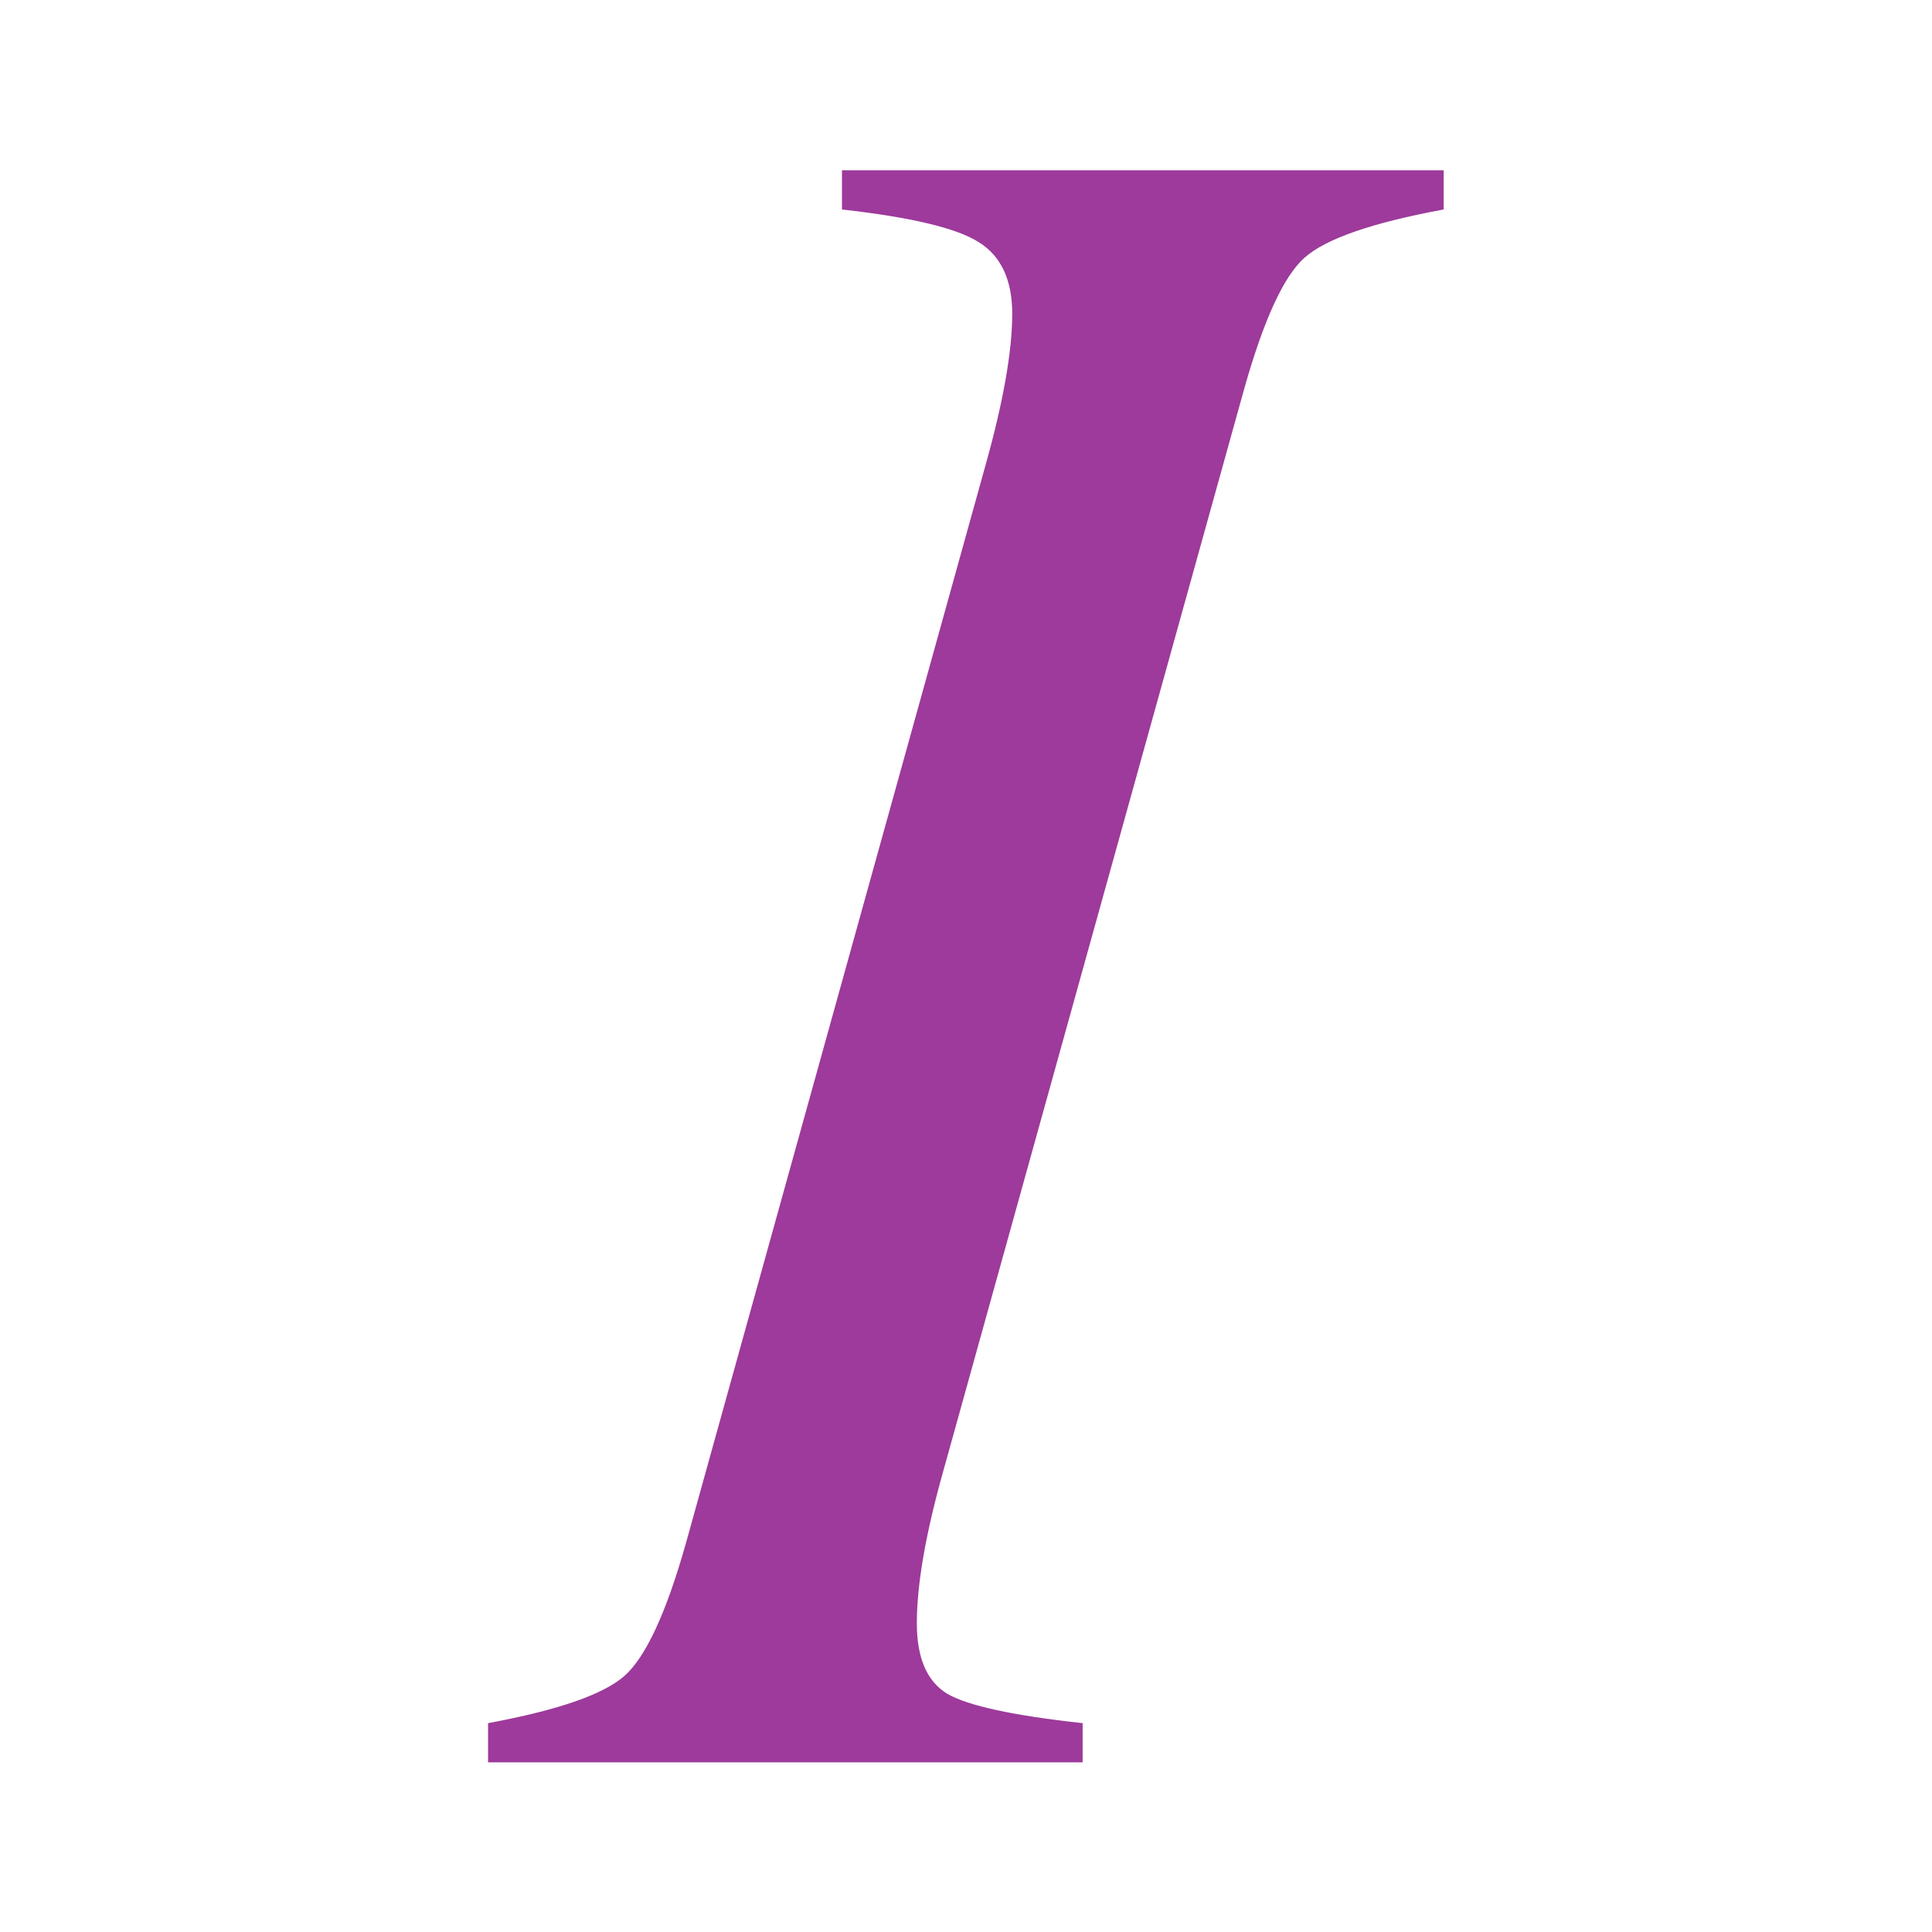
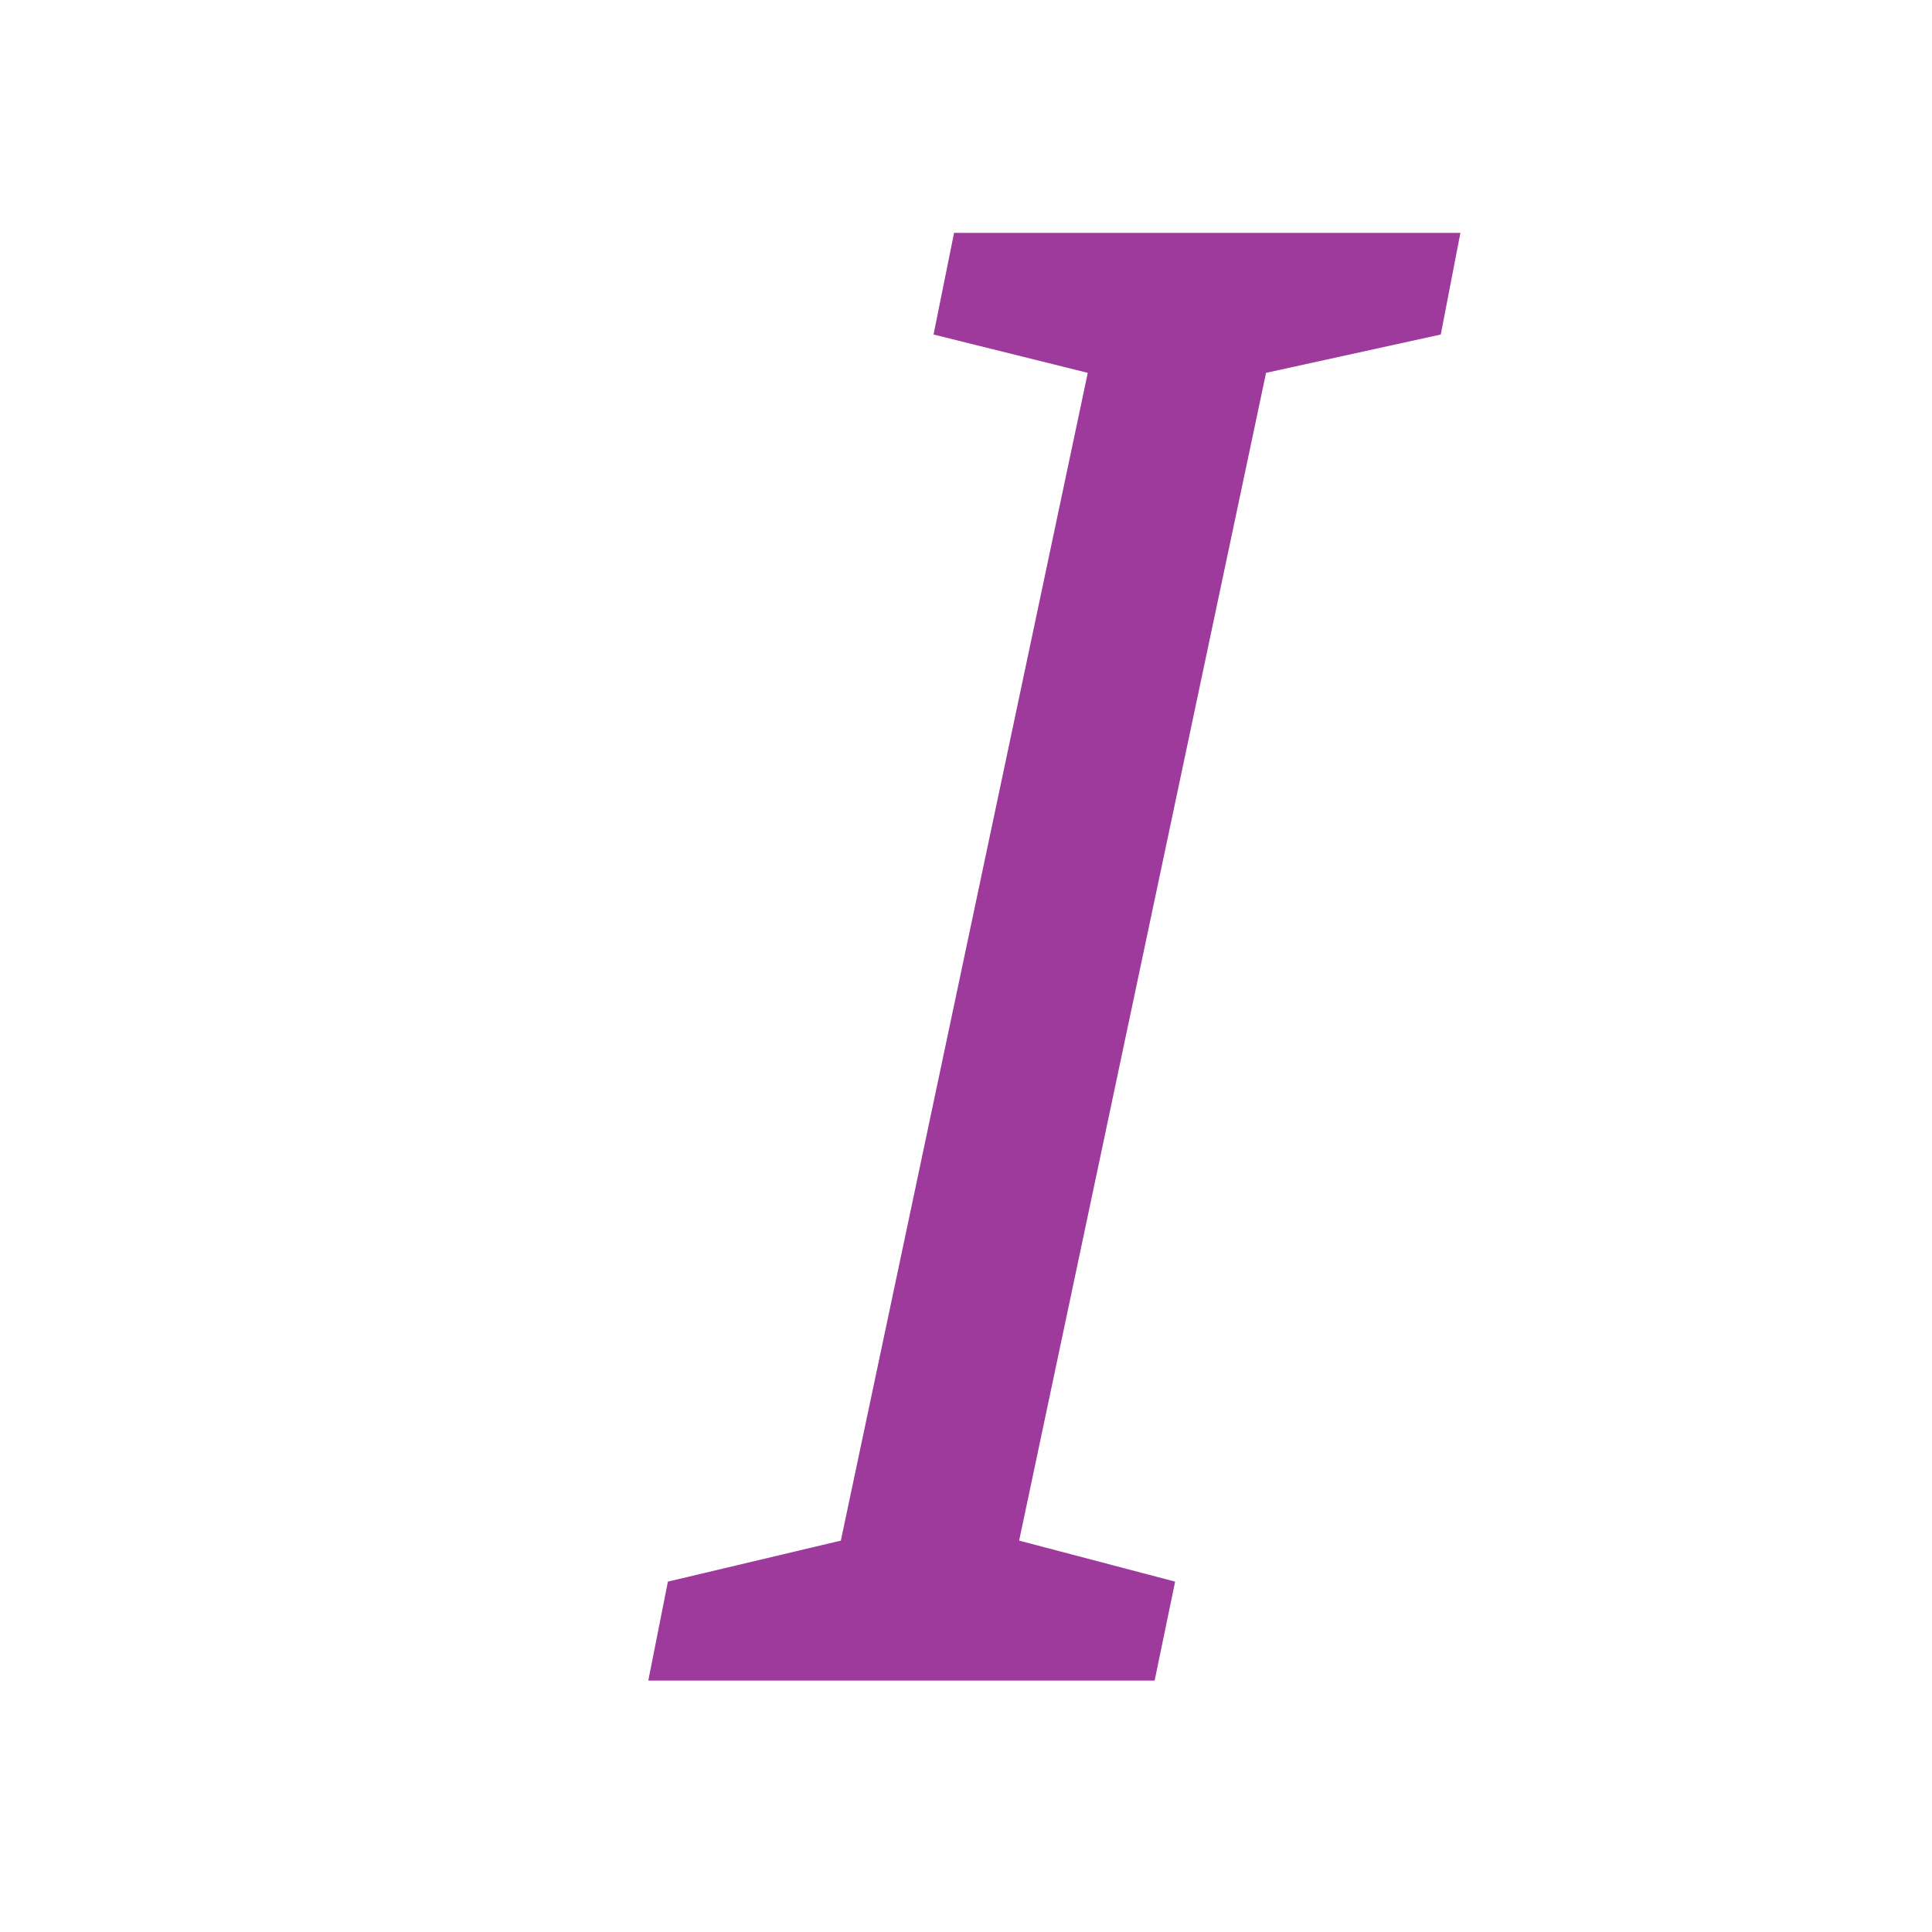
<svg xmlns="http://www.w3.org/2000/svg" height="16" viewBox="0 0 4.233 4.233" width="16" id="svg2" version="1.1">
  <defs id="defs24" />
  <linearGradient id="a" gradientUnits="userSpaceOnUse" x1="16.202" x2="21.913" y1="10.309" y2="10.309">
    <stop offset="0" stop-color="#3b3e22" id="stop5" />
    <stop offset="1" stop-color="#454545" stop-opacity="0" id="stop7" />
  </linearGradient>
  <linearGradient id="b" gradientUnits="userSpaceOnUse" x1="22.743" x2="23.964" y1="31.144" y2="3.057">
    <stop offset="0" stop-color="#555" id="stop10" />
    <stop offset="1" id="stop12" />
  </linearGradient>
  <g stroke-width="1.015" transform="scale(.125)" id="g14">
-     <text fill="url(#b)" font-family="sans-serif" font-size="40.615" letter-spacing="0" word-spacing="0" x="8.556" y="30.894" id="text16" style="fill:#9d3a9b;">
-       <tspan fill="url(#b)" font-family="FreeSerif" font-size="42.741" font-style="italic" stroke-width="1.015" x="8.556" y="30.894" id="tspan18" style="fill:#9d3a9b;">I</tspan>
+     <text font-size="40.615" letter-spacing="0" word-spacing="0" x="12.066" y="29.456" id="text16" style="font-size:33.758px;line-height:0%;font-family:sans-serif;letter-spacing:0;word-spacing:0;fill:#9d3a9b;stroke-width:1.015">
+       <tspan font-size="42.741" font-style="italic" x="12.066" y="29.456" id="tspan18" style="font-style:italic;font-variant:normal;font-weight:normal;font-stretch:normal;font-size:35.524px;font-family:Nunito;-inkscape-font-specification:'Nunito Italic';fill:#9d3a9b;stroke-width:1.015">I</tspan>
    </text>
  </g>
</svg>
